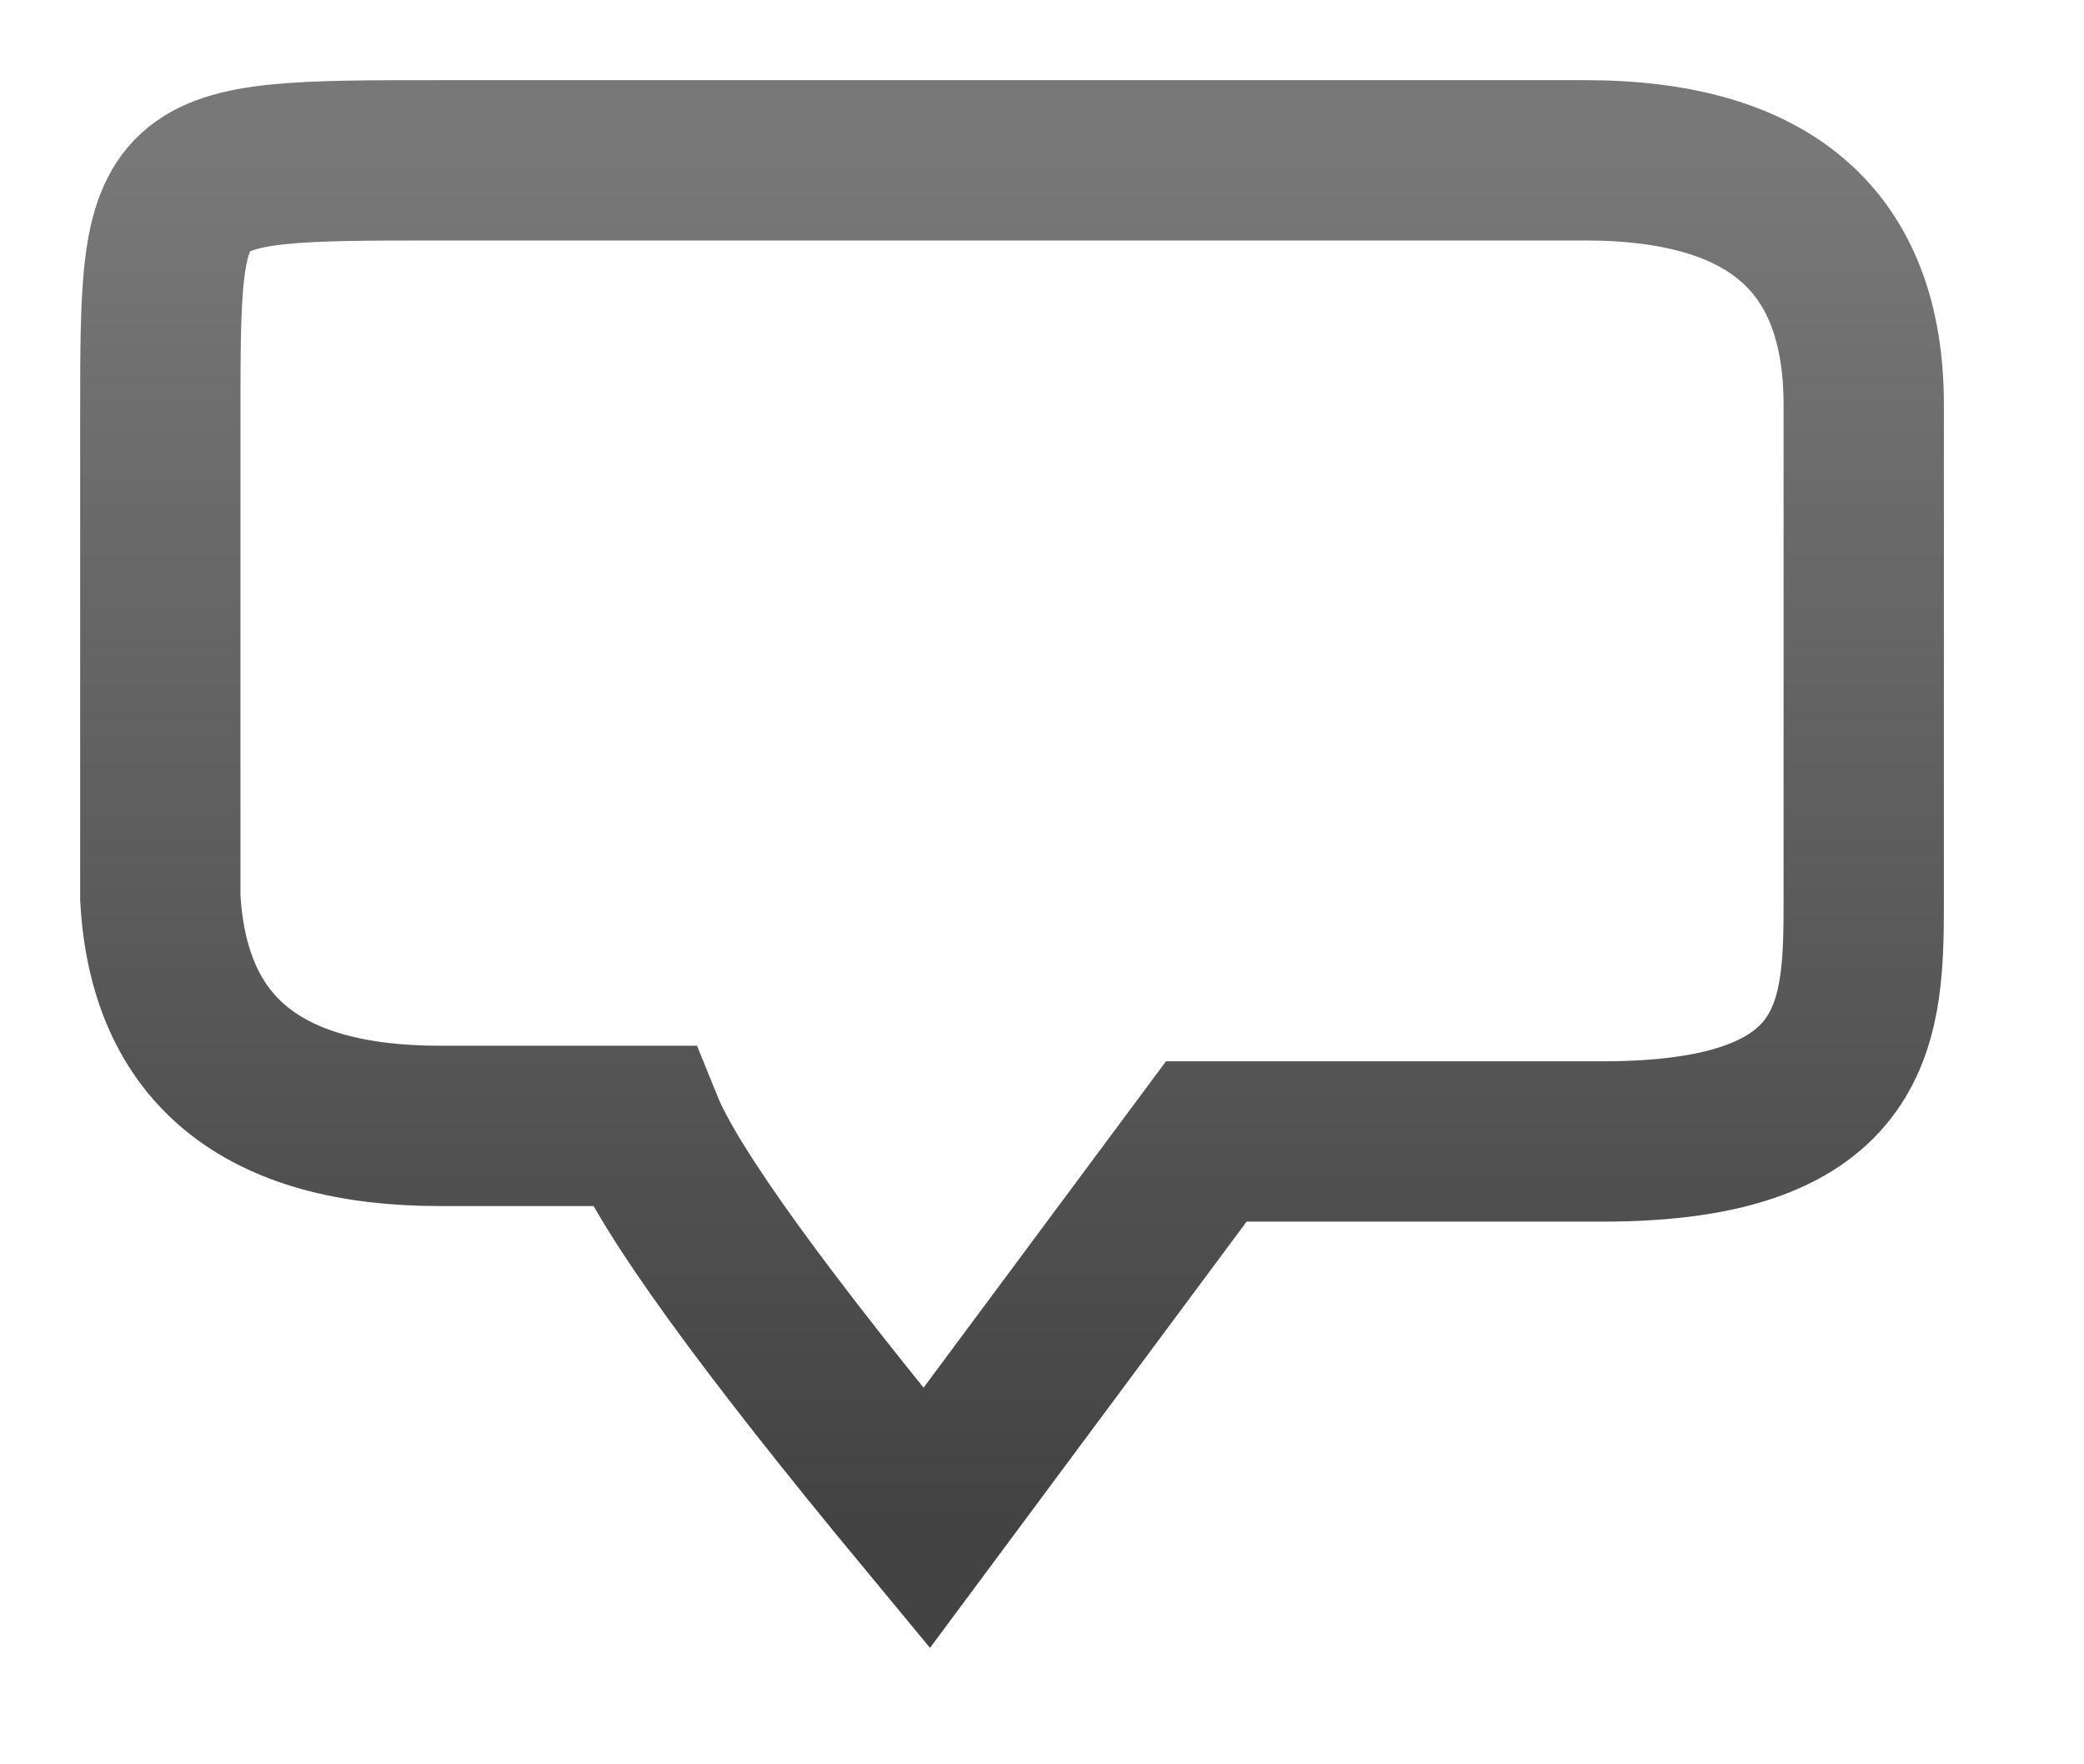
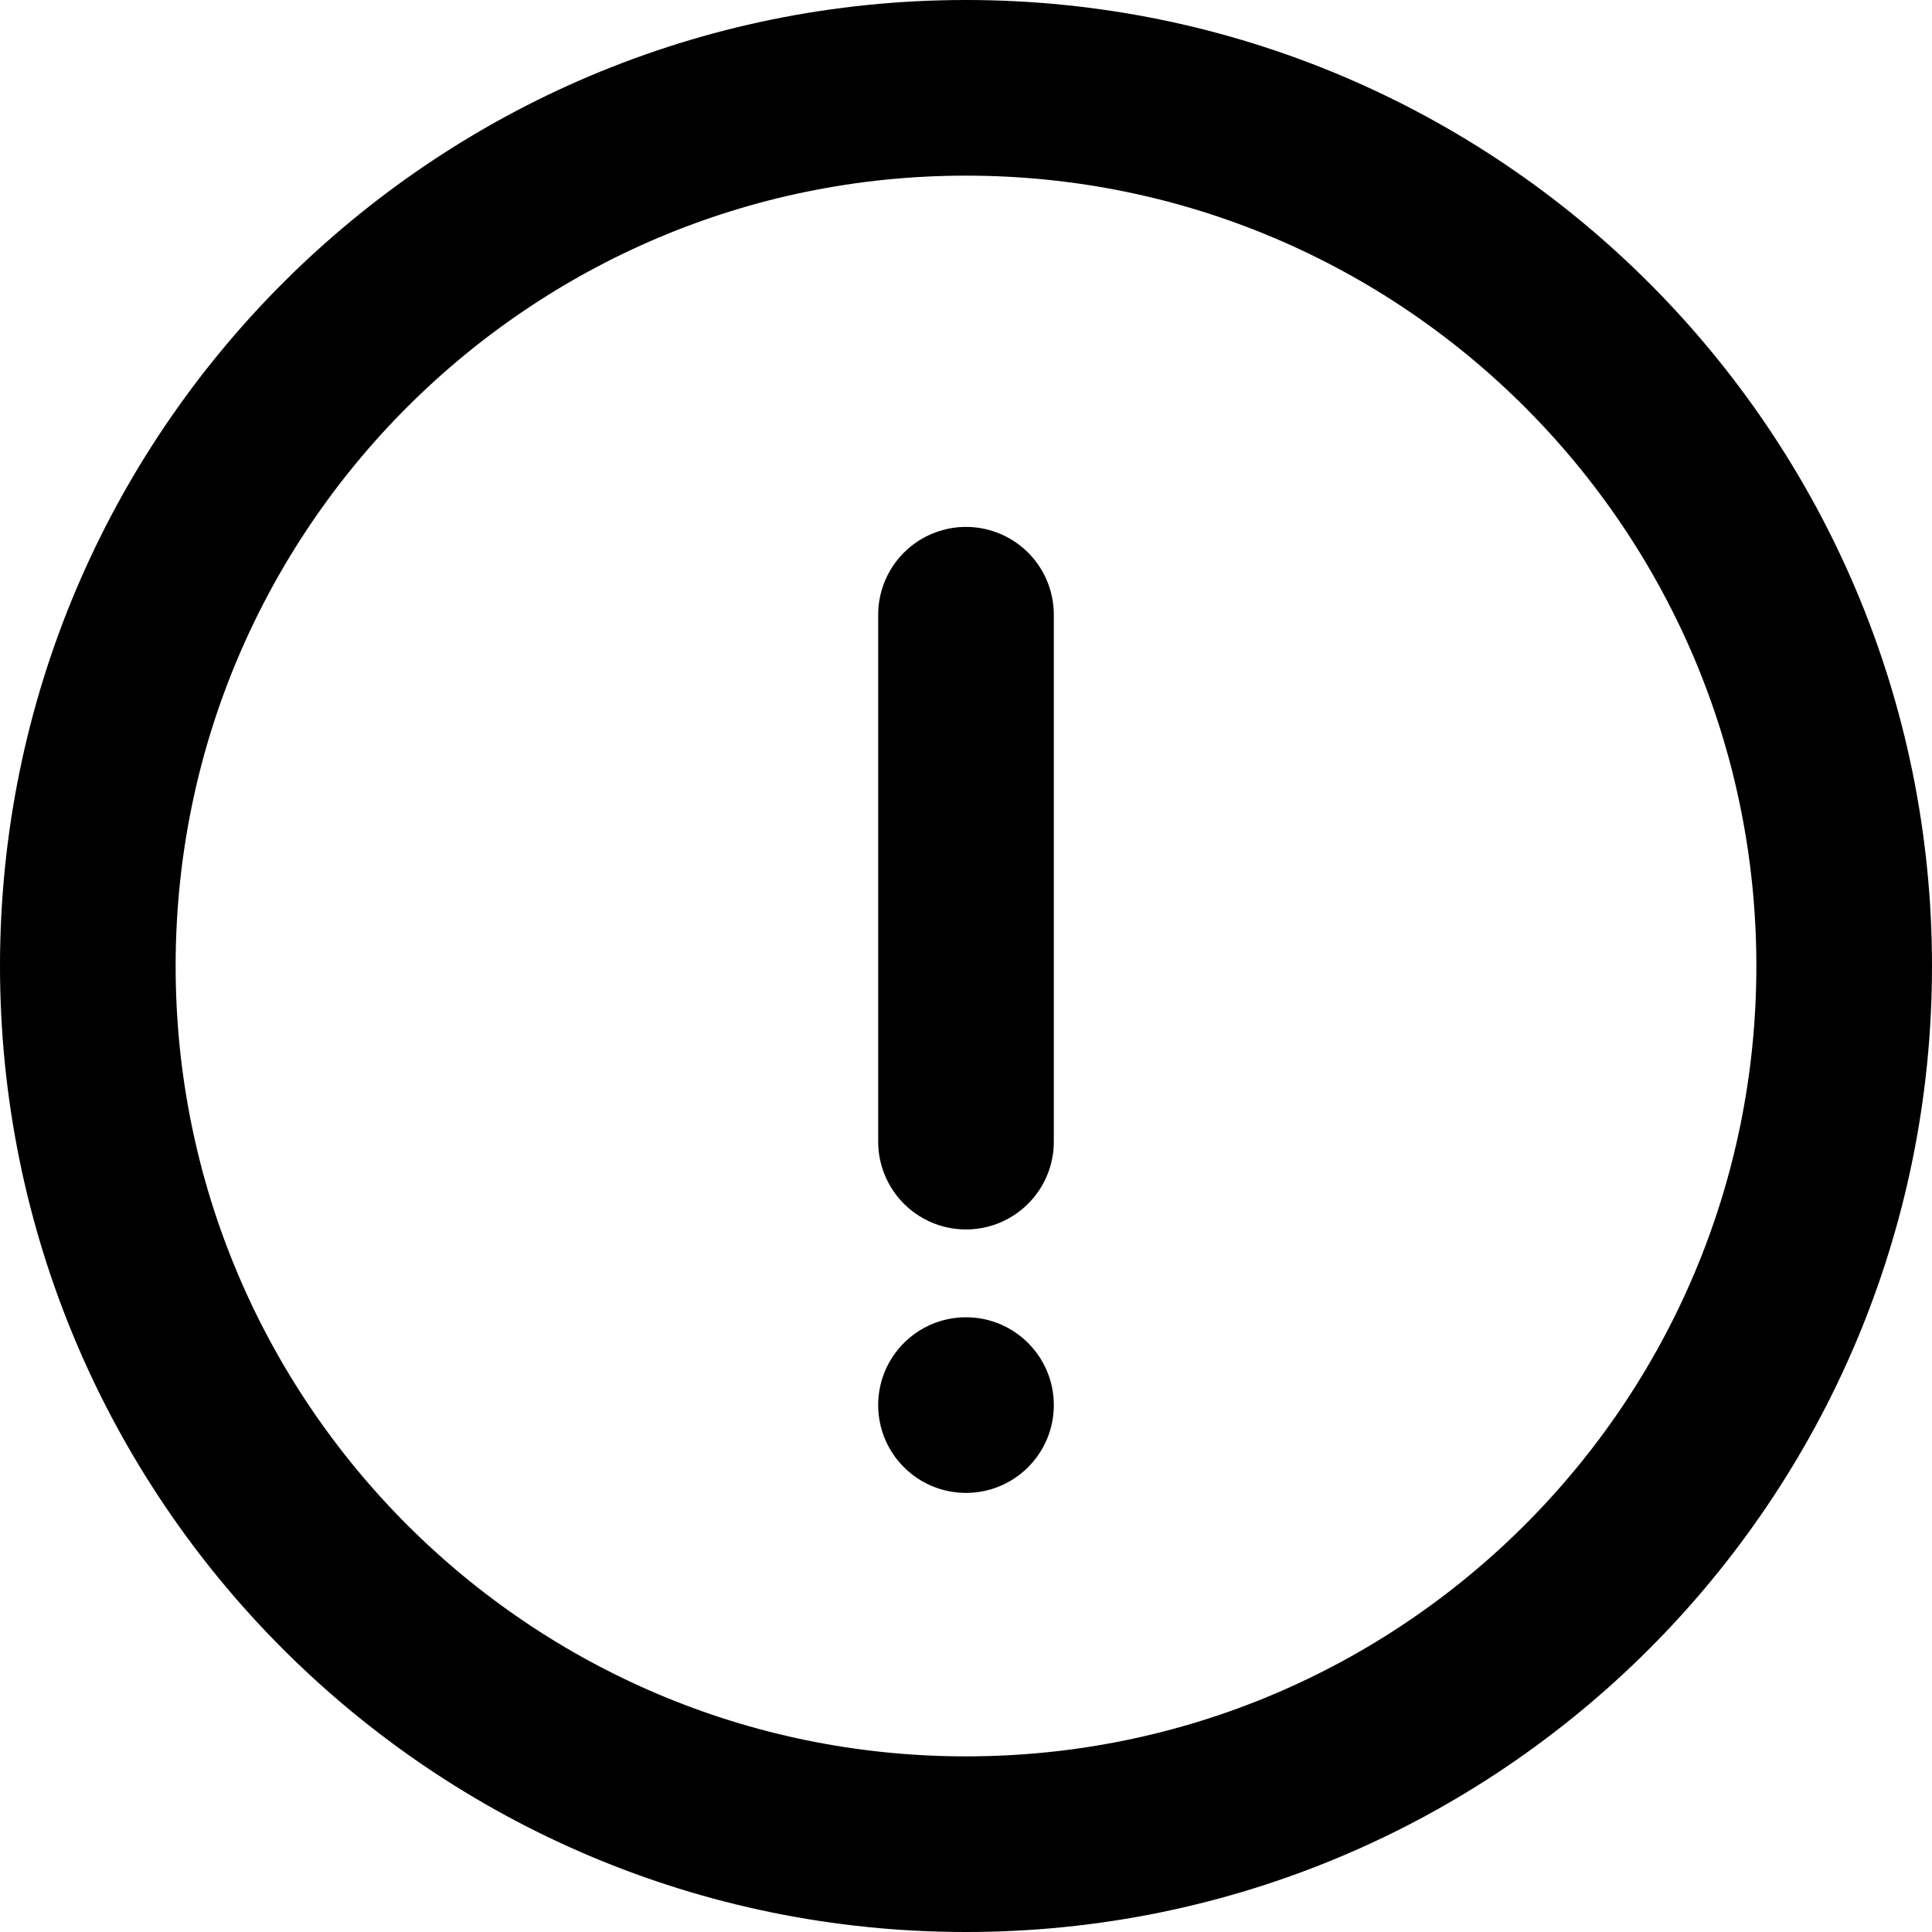
- <svg xmlns="http://www.w3.org/2000/svg" width="13px" height="11px" viewBox="0 0 13 11" version="1.1">
-   <defs>
-     <linearGradient x1="50%" y1="0%" x2="50%" y2="100%" id="linearGradient-1">
-       <stop stop-color="#787878" offset="0%" />
-       <stop stop-color="#434343" offset="100%" />
-     </linearGradient>
-   </defs>
+ <svg xmlns="http://www.w3.org/2000/svg" width="22px" height="22px" viewBox="0 0 22 22" version="1.1">
+   <defs />
  <g id="Page-1" stroke="none" stroke-width="1" fill="none" fill-rule="evenodd">
-     <path d="M6.519,1 C5.286,1 4.028,1 2.744,1 C1,1 1,1 1,2.603 C1,3.672 1,4.671 1,5.6 C1.053,6.549 1.635,7.023 2.744,7.023 C2.744,7.023 3.227,7.023 4.011,7.023 C4.175,7.428 4.765,8.243 5.78,9.469 L7.525,7.12 C8.379,7.12 9.203,7.12 9.999,7.12 C11.626,7.12 11.626,6.348 11.626,5.6 C11.626,5.102 11.626,4.077 11.626,2.526 C11.626,1.509 11.047,1 9.888,1 C8.729,1 7.606,1 6.519,1 Z" id="Path-68" stroke="url(#linearGradient-1)" />
+     <g id="Artboard-3" transform="translate(-363, -629)">
+       <g id="Group-3" transform="translate(364, 630)">
+         <g id="alert-circle" stroke="#000000" stroke-linecap="round" stroke-linejoin="round" stroke-width="2">
+           <circle id="Oval" cx="10" cy="10" r="10" />
+           <path d="M10,6 L10,12" id="Shape" />
+         </g>
+         <circle id="Oval-2" fill="#000000" cx="10" cy="15" r="1" />
+       </g>
+     </g>
  </g>
</svg>
